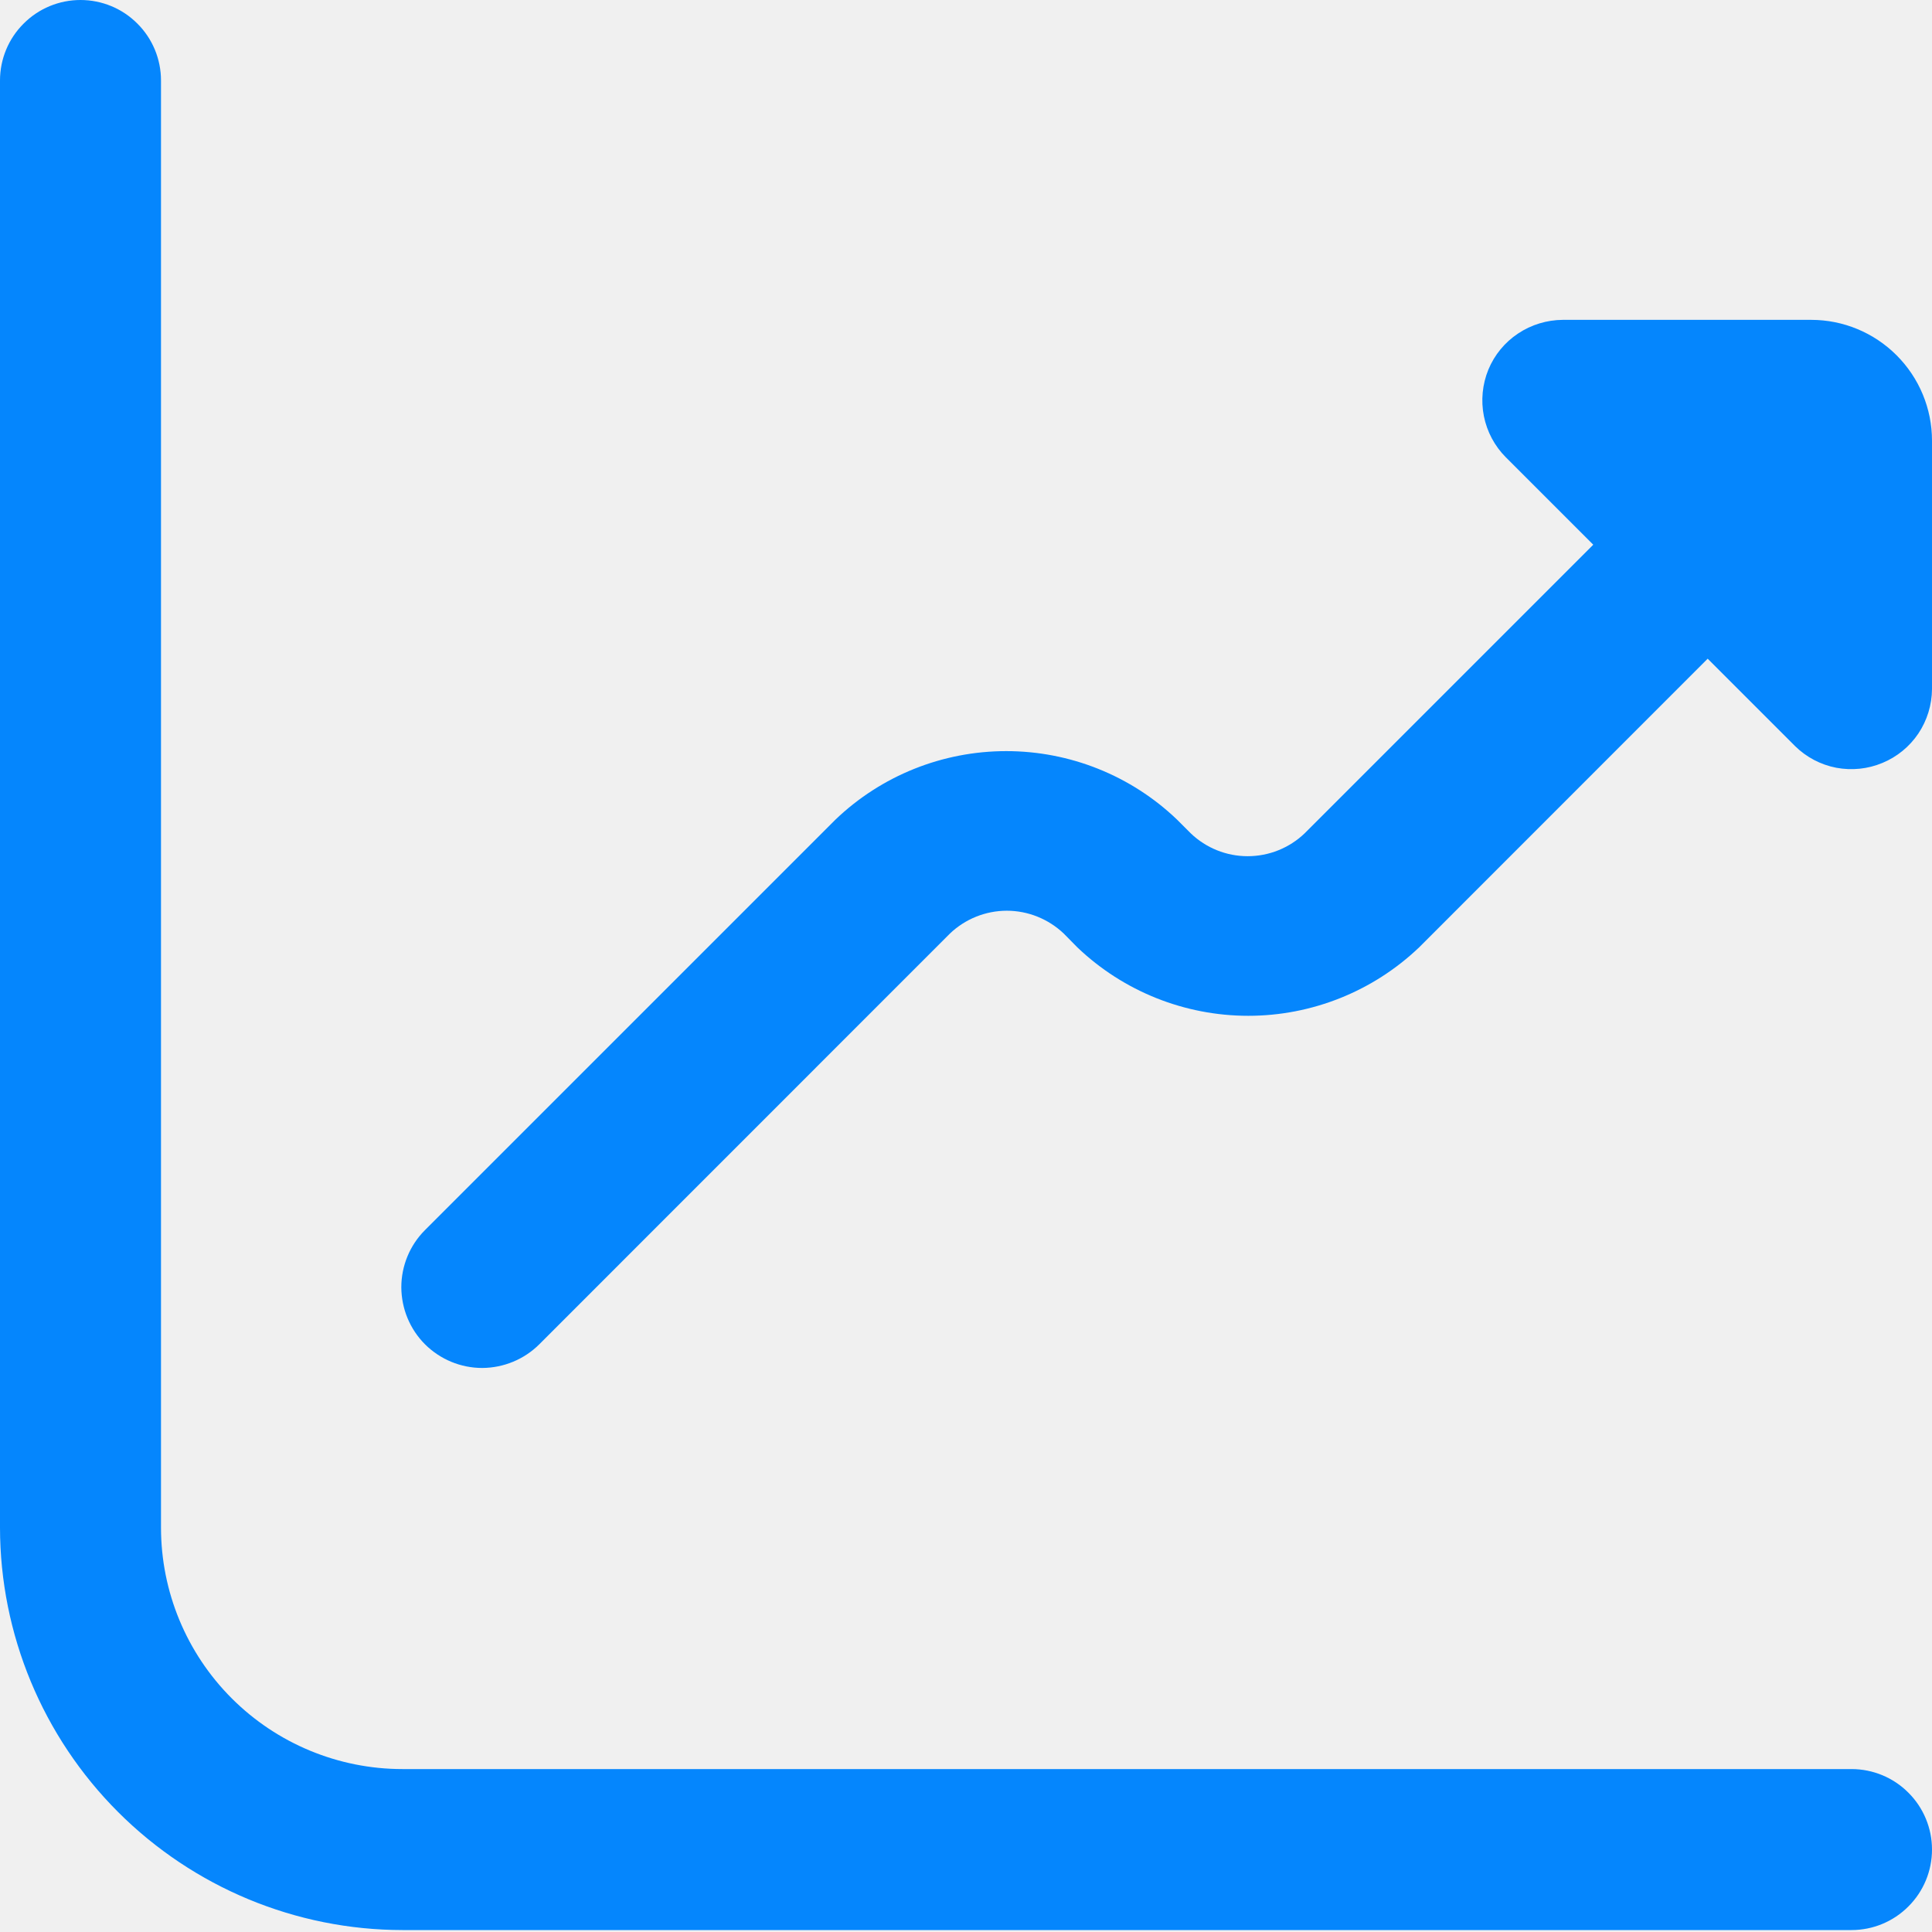
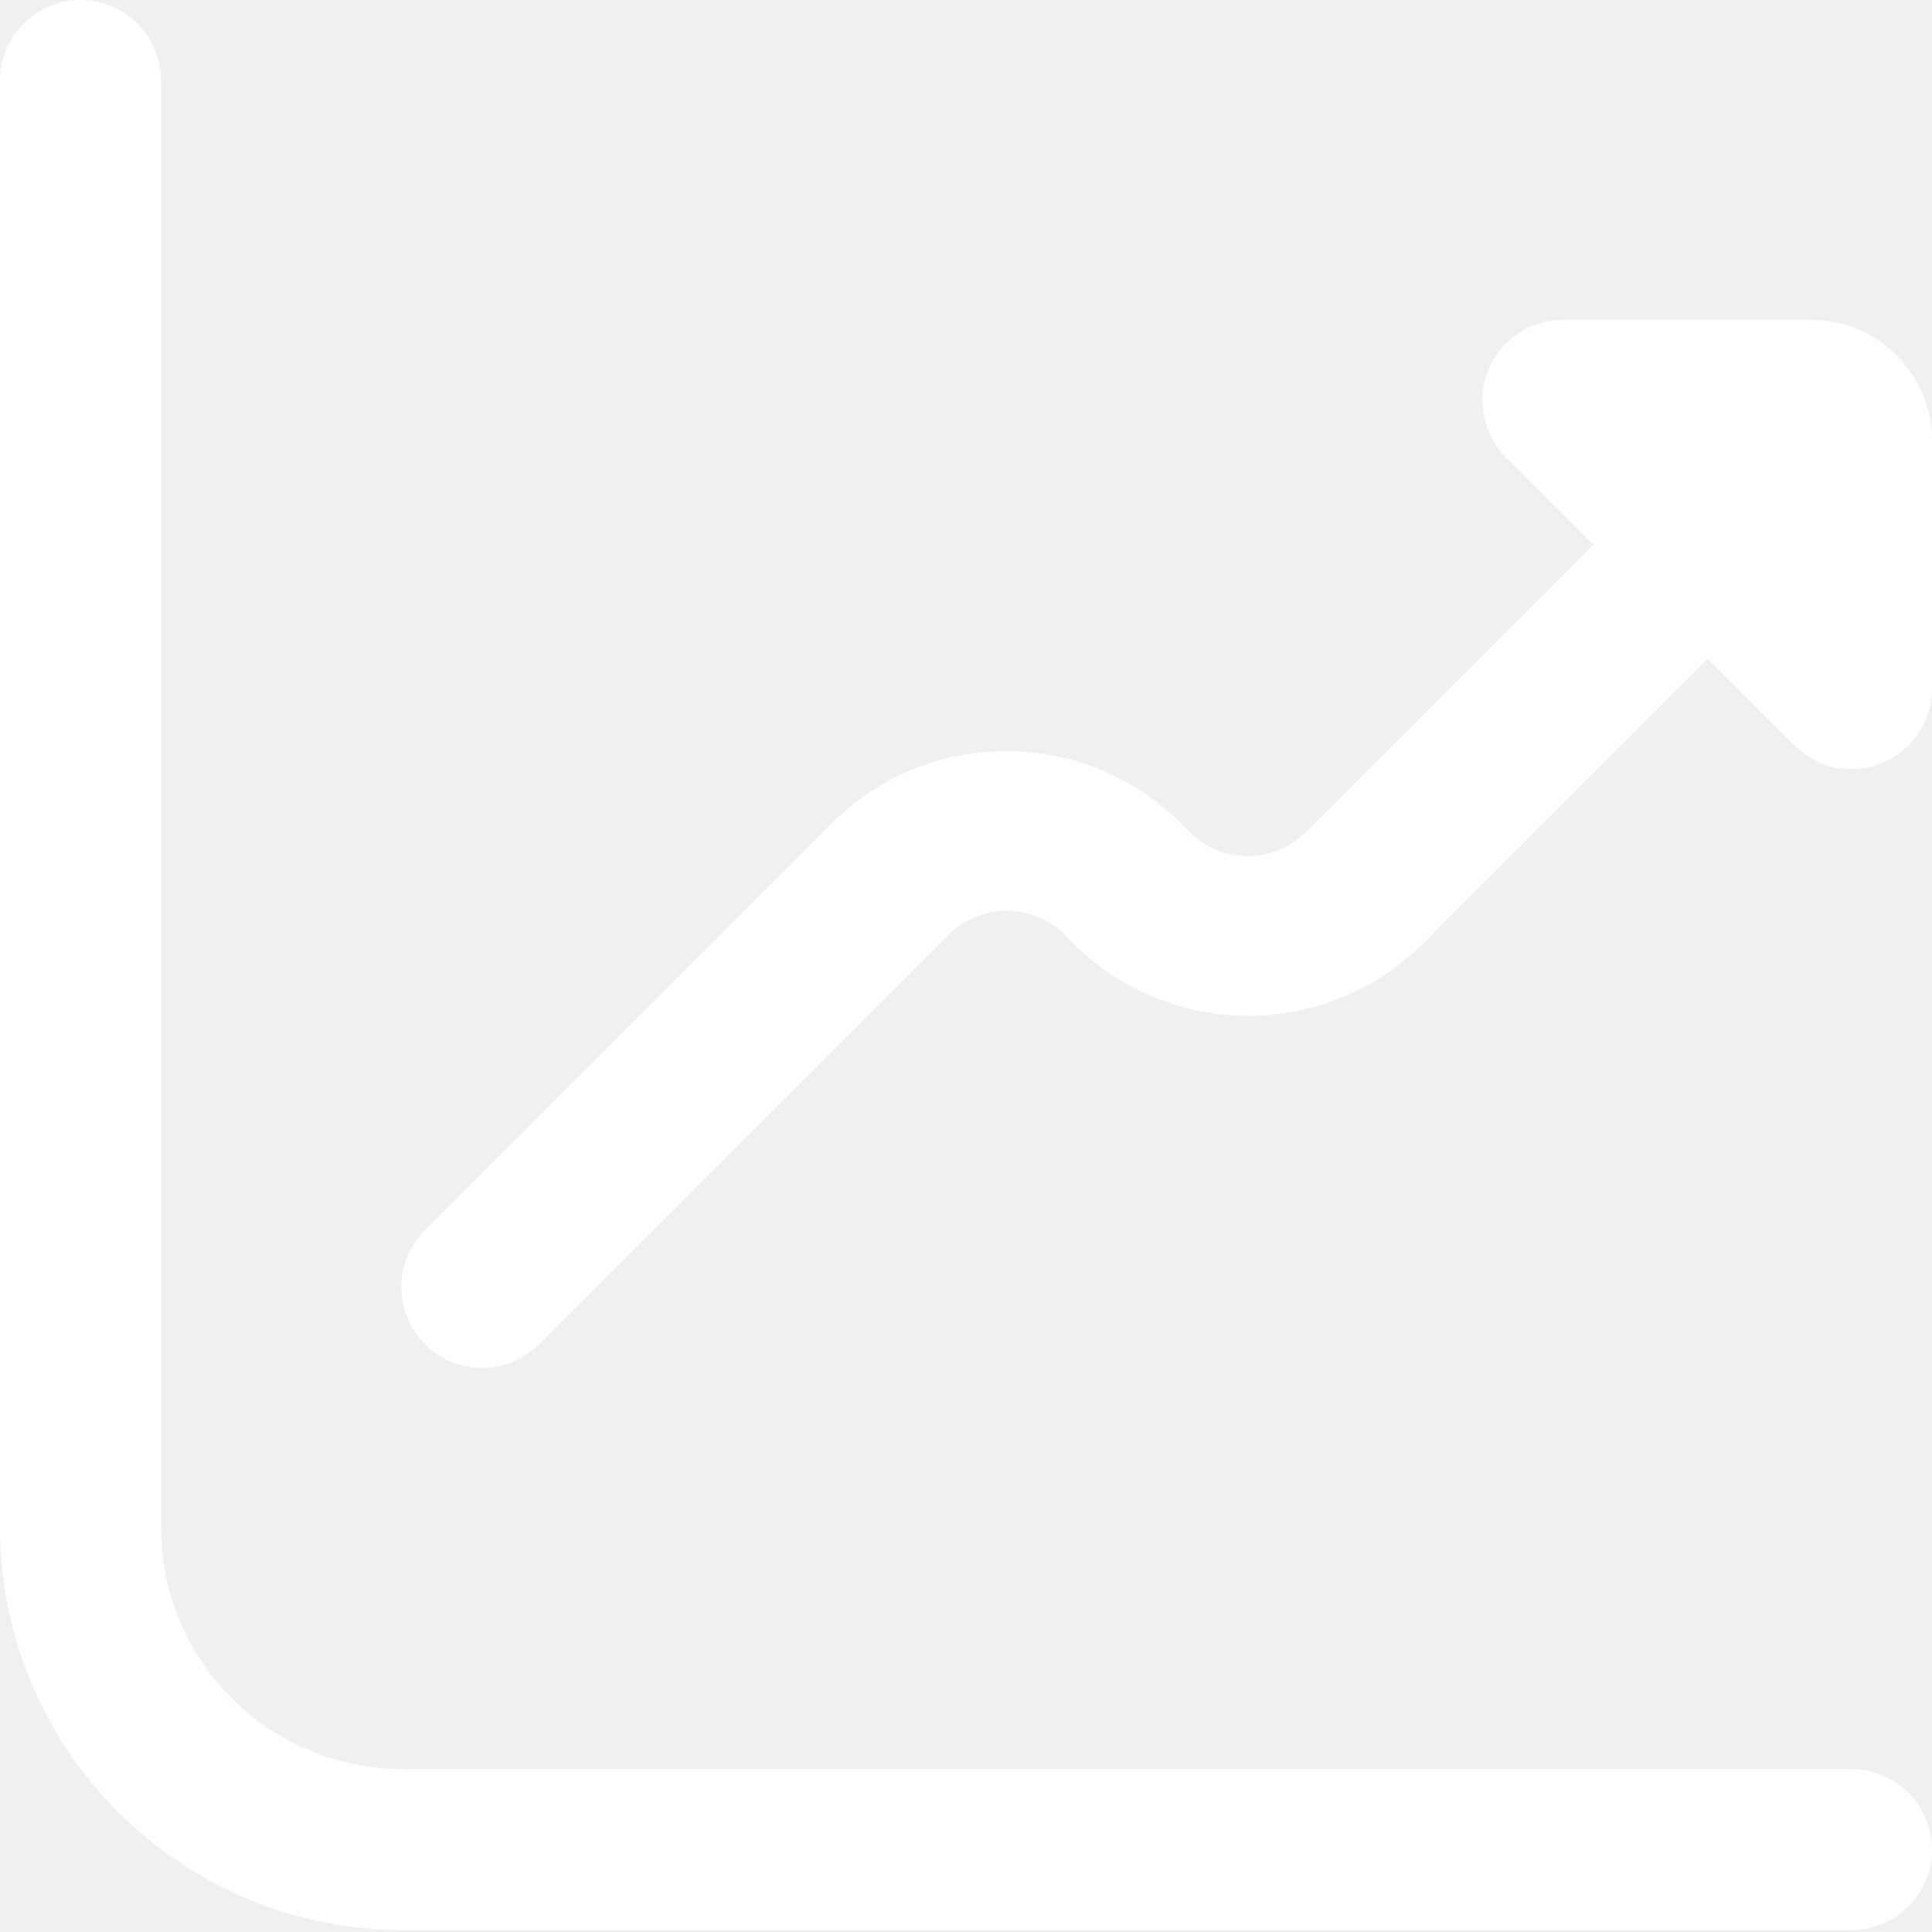
<svg xmlns="http://www.w3.org/2000/svg" width="18" height="18" viewBox="0 0 18 18" fill="none">
  <g clip-path="url(#clip0_2557_16143)">
-     <path d="M16.875 2.98H14.56C14.412 2.981 14.267 3.025 14.144 3.107C14.02 3.189 13.924 3.306 13.867 3.443C13.811 3.58 13.796 3.731 13.825 3.877C13.854 4.022 13.925 4.156 14.03 4.261L14.844 5.075L12.155 7.764C12.012 7.901 11.822 7.977 11.624 7.977C11.427 7.977 11.237 7.901 11.094 7.764L10.966 7.636C10.538 7.226 9.968 6.998 9.375 6.998C8.782 6.998 8.212 7.226 7.784 7.636L3.959 11.461C3.818 11.602 3.739 11.794 3.739 11.993C3.74 12.193 3.819 12.384 3.96 12.525C4.102 12.666 4.293 12.745 4.493 12.745C4.692 12.744 4.884 12.665 5.025 12.524L8.85 8.698C8.992 8.562 9.183 8.485 9.38 8.485C9.578 8.485 9.768 8.562 9.911 8.698L10.038 8.827C10.467 9.236 11.037 9.464 11.63 9.464C12.222 9.464 12.792 9.236 13.221 8.827L15.91 6.137L16.725 6.952C16.83 7.055 16.963 7.125 17.108 7.153C17.253 7.18 17.402 7.165 17.538 7.108C17.674 7.052 17.791 6.956 17.873 6.834C17.955 6.711 17.999 6.567 18 6.42V4.105C18 3.807 17.881 3.521 17.67 3.31C17.459 3.099 17.173 2.98 16.875 2.98Z" fill="#0586FD" />
-     <path d="M17.25 16.482H3.75C3.153 16.482 2.581 16.245 2.159 15.823C1.737 15.401 1.5 14.829 1.5 14.232V0.75C1.5 0.551 1.421 0.36 1.28 0.22C1.14 0.079 0.949 0 0.75 0C0.551 0 0.36 0.079 0.22 0.22C0.079 0.36 0 0.551 0 0.75L0 14.232C0.001 15.226 0.397 16.179 1.1 16.882C1.803 17.585 2.756 17.981 3.75 17.982H17.25C17.449 17.982 17.64 17.903 17.78 17.762C17.921 17.622 18 17.431 18 17.232C18 17.033 17.921 16.842 17.78 16.702C17.64 16.561 17.449 16.482 17.25 16.482Z" fill="#0586FD" />
+     <path d="M16.875 2.98H14.56C14.412 2.981 14.267 3.025 14.144 3.107C14.02 3.189 13.924 3.306 13.867 3.443C13.811 3.58 13.796 3.731 13.825 3.877C13.854 4.022 13.925 4.156 14.03 4.261L14.844 5.075L12.155 7.764C12.012 7.901 11.822 7.977 11.624 7.977C11.427 7.977 11.237 7.901 11.094 7.764L10.966 7.636C10.538 7.226 9.968 6.998 9.375 6.998C8.782 6.998 8.212 7.226 7.784 7.636L3.959 11.461C3.818 11.602 3.739 11.794 3.739 11.993C3.74 12.193 3.819 12.384 3.96 12.525C4.102 12.666 4.293 12.745 4.493 12.745C4.692 12.744 4.884 12.665 5.025 12.524L8.85 8.698C8.992 8.562 9.183 8.485 9.38 8.485C9.578 8.485 9.768 8.562 9.911 8.698L10.038 8.827C10.467 9.236 11.037 9.464 11.63 9.464C12.222 9.464 12.792 9.236 13.221 8.827L15.91 6.137L16.725 6.952C16.83 7.055 16.963 7.125 17.108 7.153C17.253 7.18 17.402 7.165 17.538 7.108C17.674 7.052 17.791 6.956 17.873 6.834C17.955 6.711 17.999 6.567 18 6.42V4.105C18 3.807 17.881 3.521 17.67 3.31C17.459 3.099 17.173 2.98 16.875 2.98Z" fill="#ffffff" />
+     <path d="M17.25 16.482H3.75C3.153 16.482 2.581 16.245 2.159 15.823C1.737 15.401 1.5 14.829 1.5 14.232V0.75C1.5 0.551 1.421 0.36 1.28 0.22C1.14 0.079 0.949 0 0.75 0C0.551 0 0.36 0.079 0.22 0.22C0.079 0.36 0 0.551 0 0.75L0 14.232C0.001 15.226 0.397 16.179 1.1 16.882C1.803 17.585 2.756 17.981 3.75 17.982H17.25C17.449 17.982 17.64 17.903 17.78 17.762C17.921 17.622 18 17.431 18 17.232C18 17.033 17.921 16.842 17.78 16.702C17.64 16.561 17.449 16.482 17.25 16.482Z" fill="#ffffff" />
  </g>
  <defs>
    <clipPath id="clip0_2557_16143">
      <rect width="18" height="18" fill="white" />
    </clipPath>
  </defs>
</svg>
